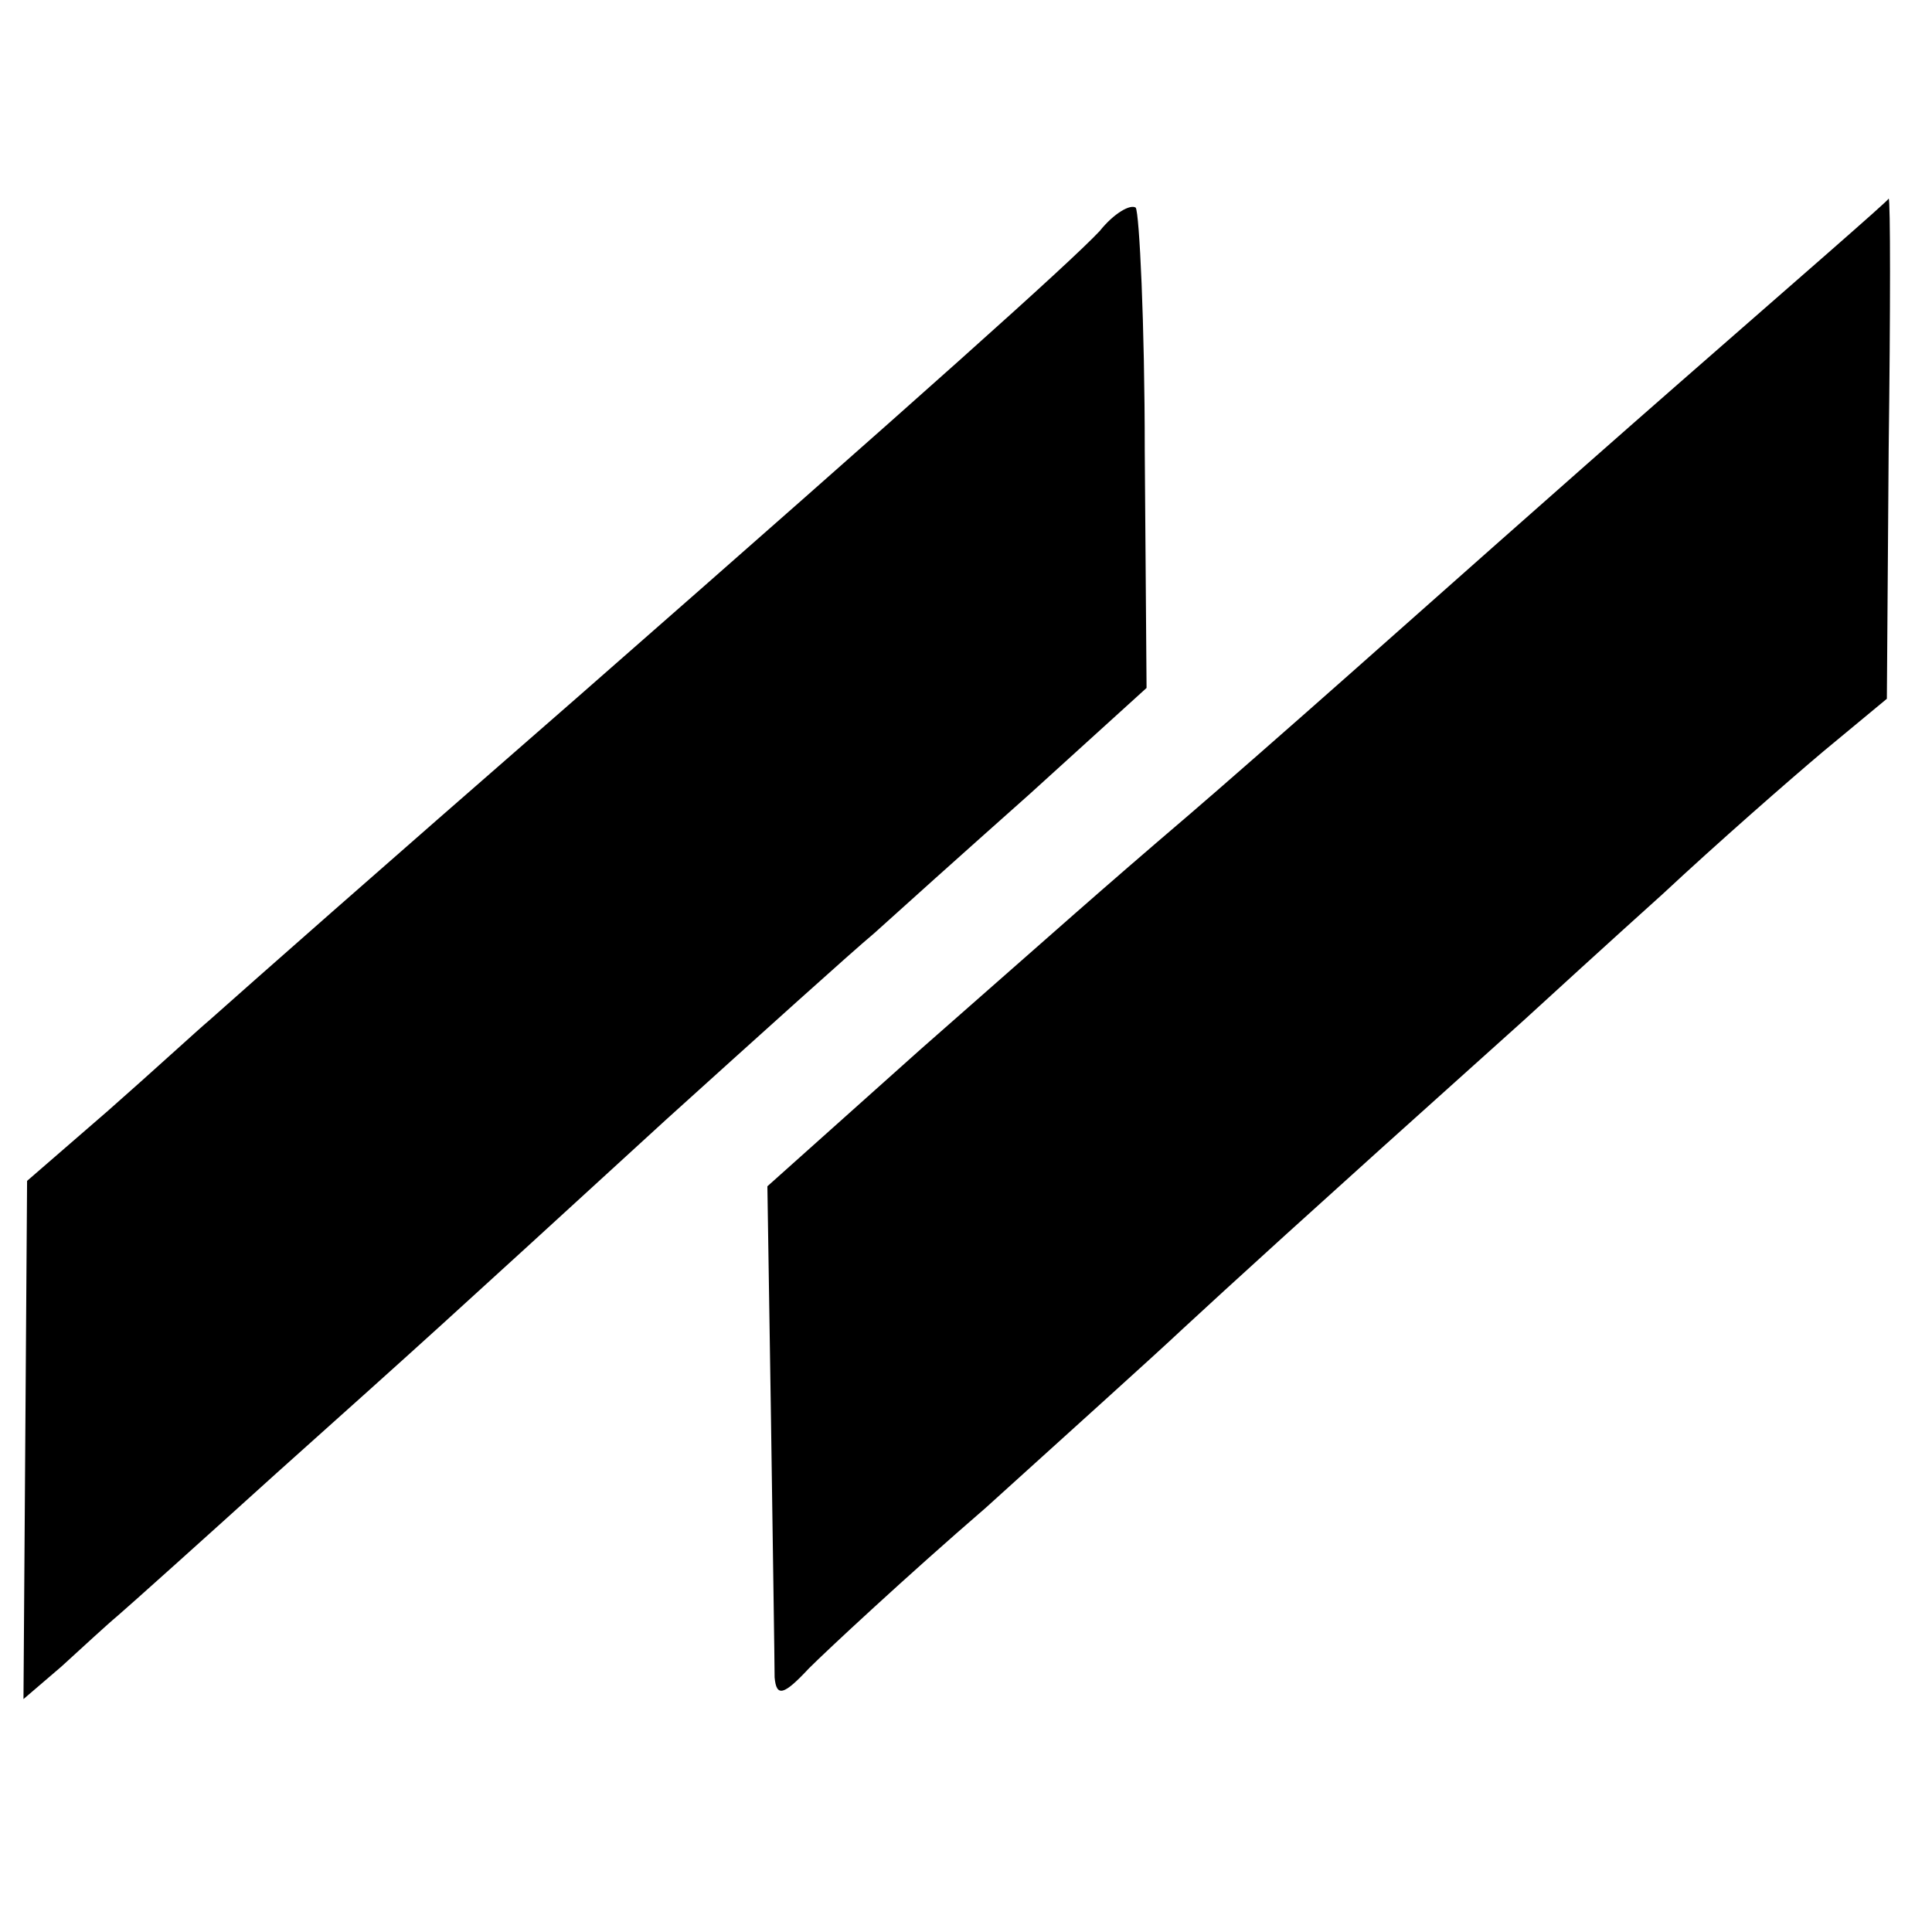
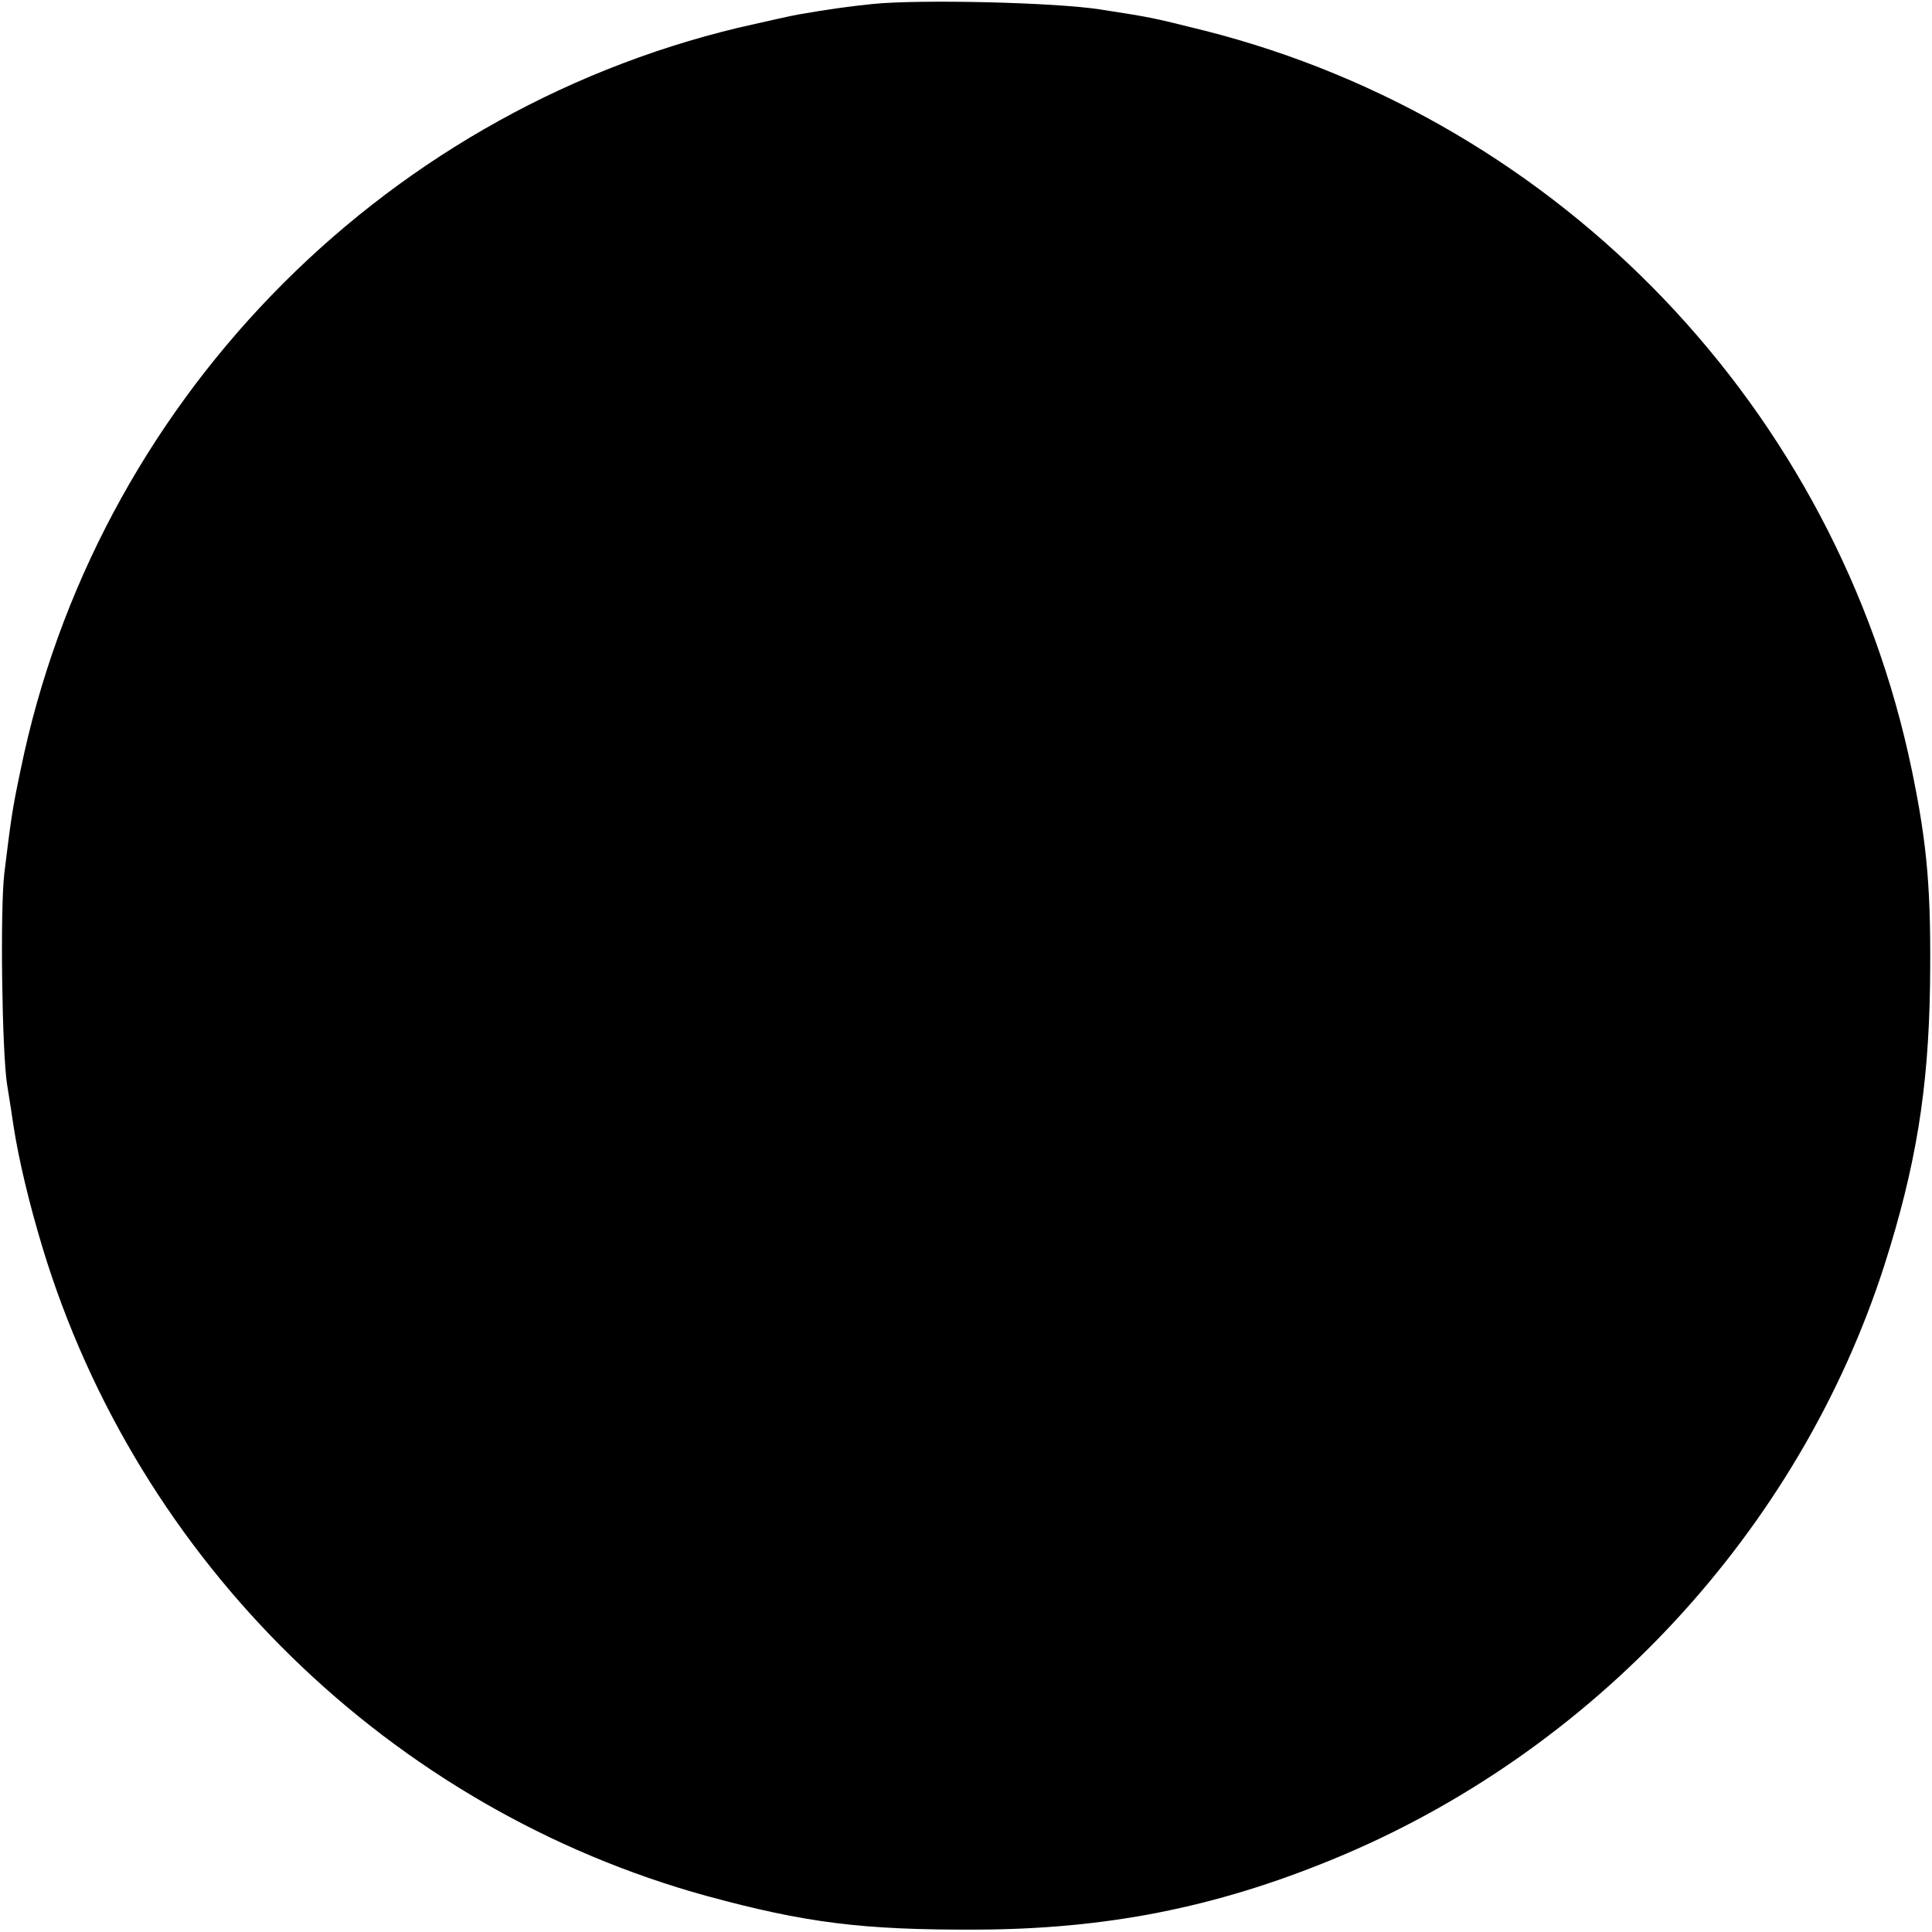
- <svg xmlns="http://www.w3.org/2000/svg" version="1.0" width="107pt" height="107pt" viewBox="0 0 107 107" preserveAspectRatio="xMidYMid meet">
-   <g transform="translate(0,107) scale(0.1,-0.1)" fill="#000000" stroke="none">
-     <path d="M609 942 c-17 -18 -95 -88 -289 -258 -117 -102 -177 -155 -204 -179 -6 -5 -31 -28 -56 -50 l-45 -39 -1 -144 -1 -143 21 18 c11 10 25 23 31 28 7 6 46 41 88 79 86 77 86 77 216 196 52 47 103 93 115 103 11 10 50 45 86 77 l65 59 -1 131 c0 71 -3 132 -5 135 -3 2 -12 -3 -20 -13z" />
-     <path d="M929 857 c-64 -56 -145 -128 -180 -159 -35 -31 -75 -66 -89 -78 -55 -47 -68 -59 -150 -131 l-85 -76 2 -129 c1 -71 2 -135 2 -143 1 -11 5 -10 19 5 10 10 54 51 98 89 43 39 92 83 109 99 26 24 63 58 189 171 12 11 47 43 77 70 30 28 70 63 89 79 l35 29 1 138 c1 77 1 139 0 139 0 -1 -53 -47 -117 -103z" />
+ <svg xmlns="http://www.w3.org/2000/svg" version="1.0" width="488pt" height="488pt" viewBox="0 0 488 488" preserveAspectRatio="xMidYMid meet">
+   <g transform="translate(0,488) scale(0.1,-0.1)" fill="#000000" stroke="none">
+     <path d="M2205 4870 c-67 -7 -109 -13 -185 -26 -19 -3 -89 -19 -155 -34 -913 -219 -1625 -956 -1813 -1875 -21 -99 -24 -122 -41 -260 -11 -92 -6 -453 7 -535 6 -36 13 -82 16 -103 13 -85 40 -198 73 -307 241 -796 880 -1419 1678 -1639 250 -68 393 -86 680 -85 327 1 603 55 900 177 659 270 1179 830 1395 1502 79 248 111 442 115 705 3 238 -6 352 -46 545 -189 910 -884 1638 -1784 1867 -141 35 -131 33 -265 54 -114 18 -455 26 -575 14z" />
  </g>
</svg>
